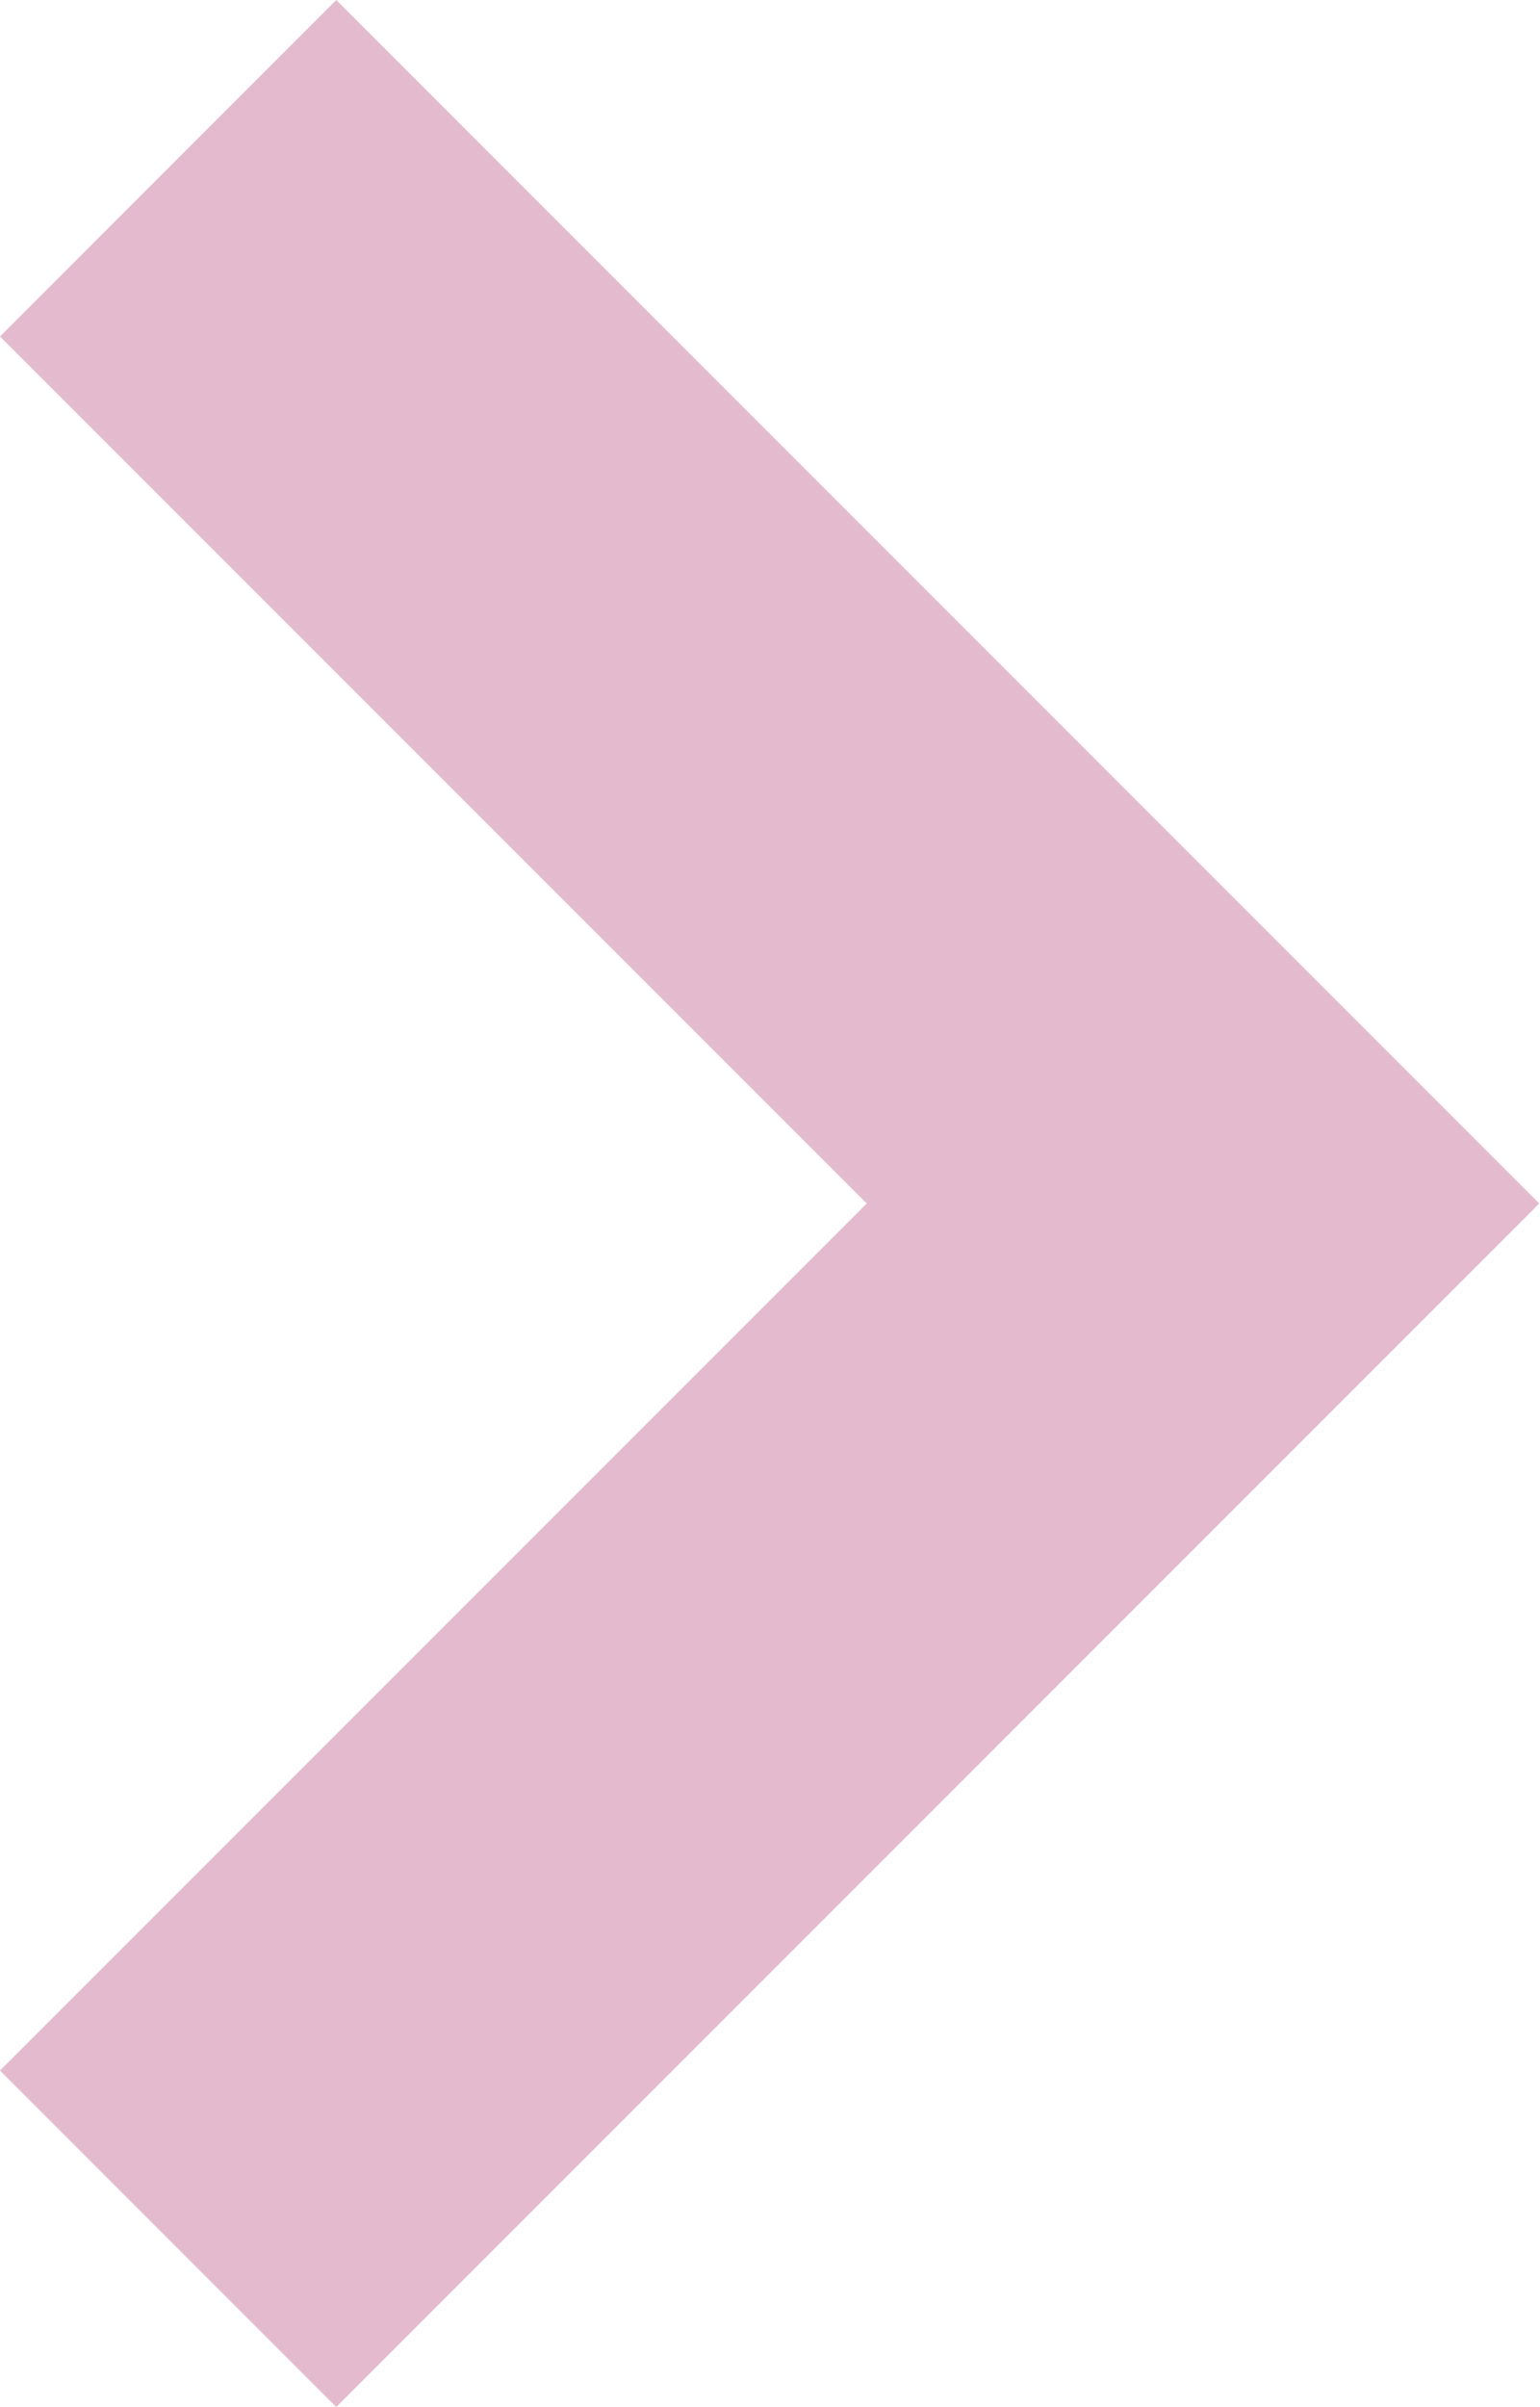
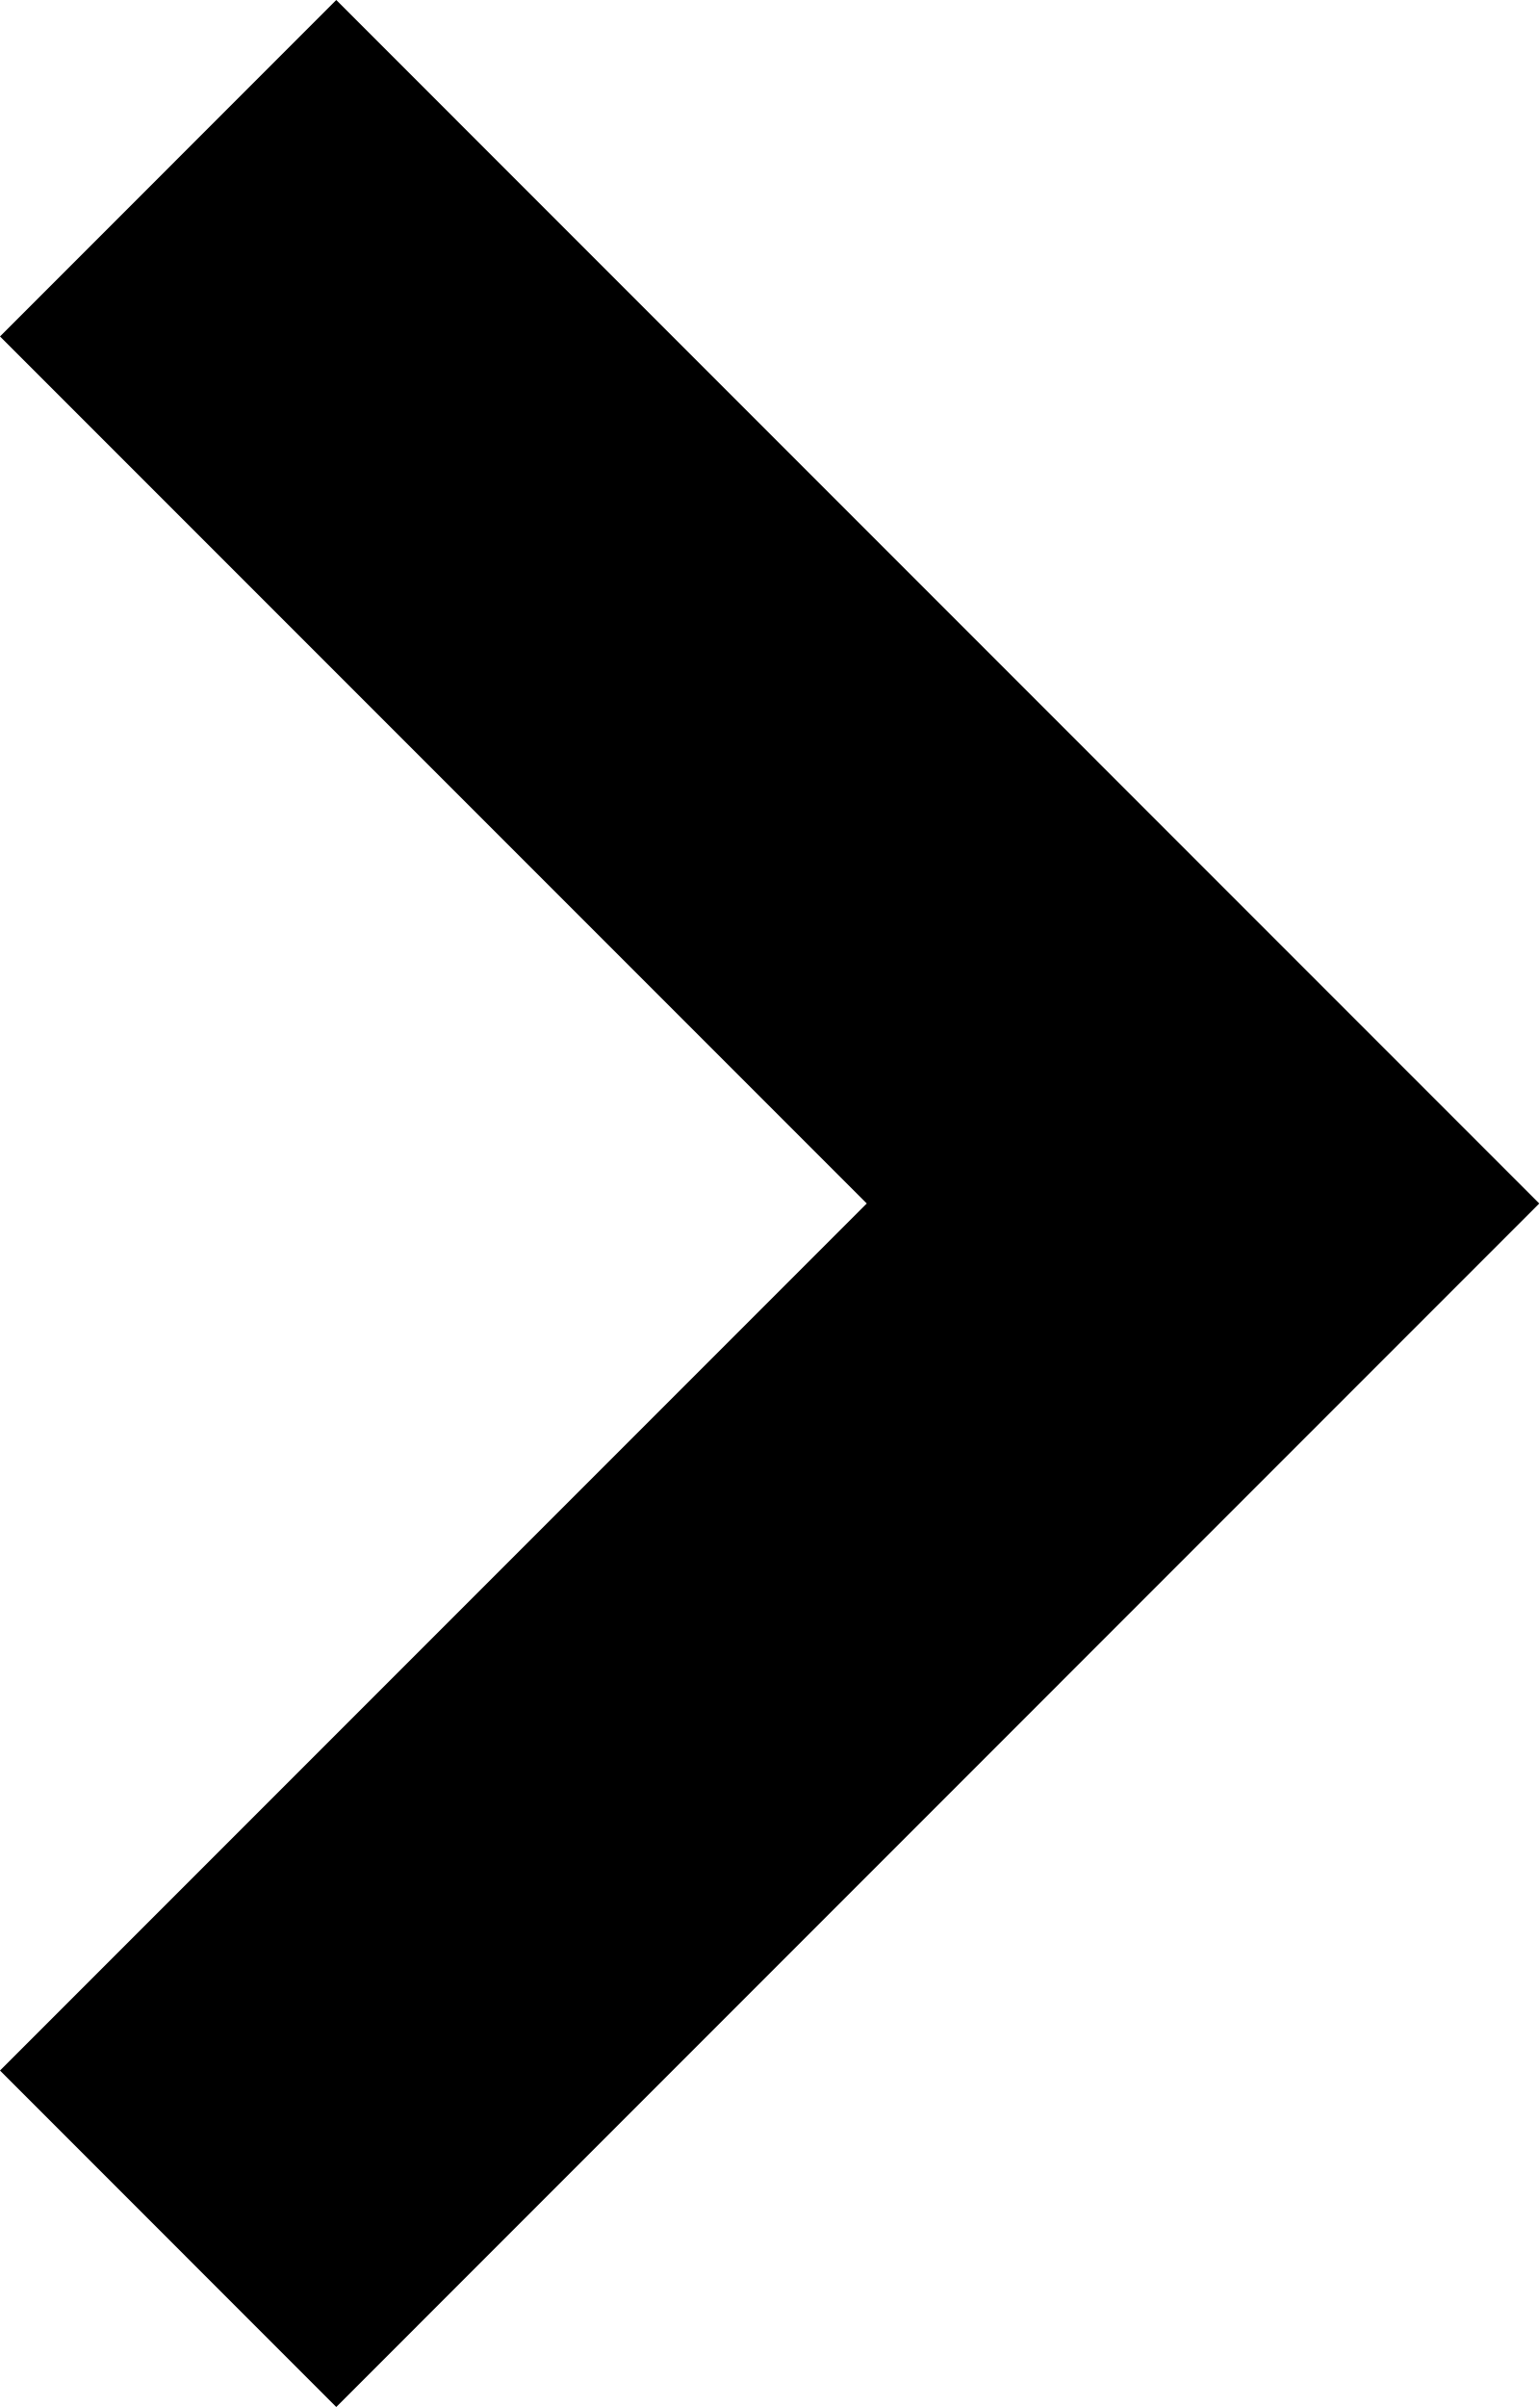
<svg xmlns="http://www.w3.org/2000/svg" version="1.1" id="XMLID_1_" x="0px" y="0px" viewBox="0 0 12.946 20.238" enable-background="new 0 0 12.946 20.238" xml:space="preserve">
-   <polygon id="icon-next" opacity="0.3" fill="#A2195B" points="2.828,20.238 0,17.409 7.29,10.119 0,2.829 2.828,0   12.946,10.119 " />
+   <polygon class="svg-icon svg-icon-next" points="2.828,20.238 0,17.409 7.29,10.119 0,2.829 2.828,0    12.946,10.119 " />
</svg>
